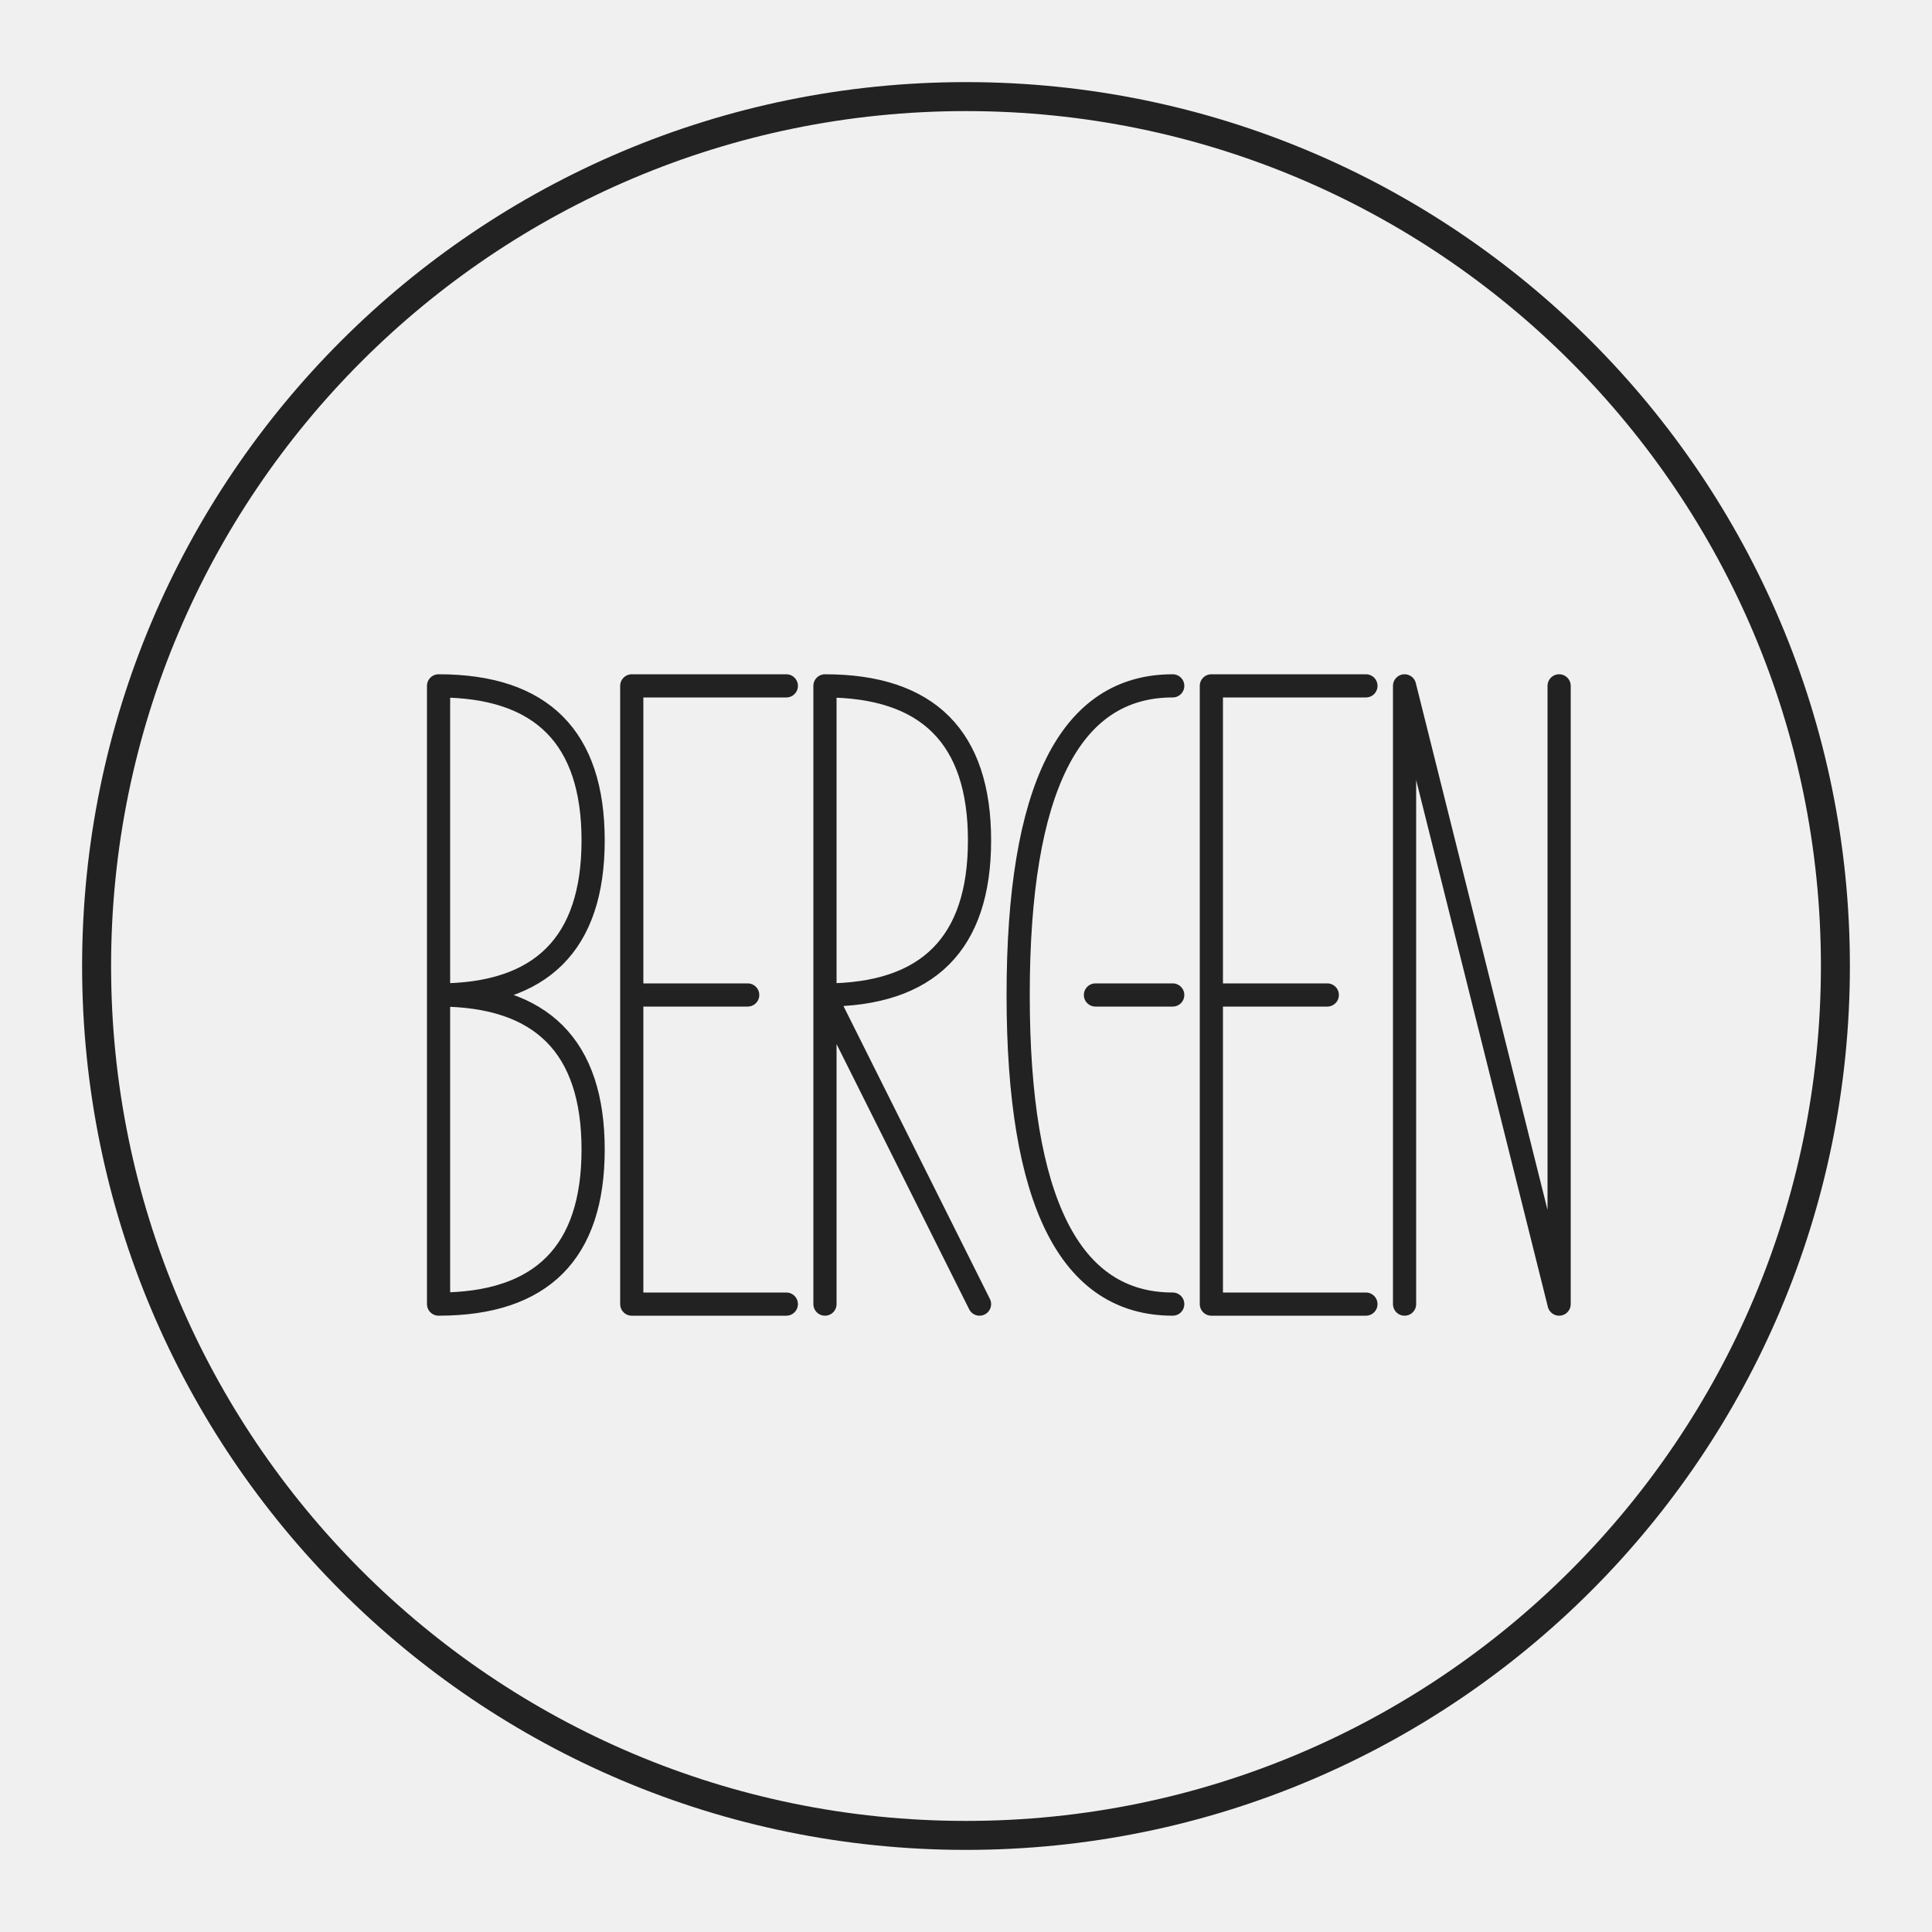
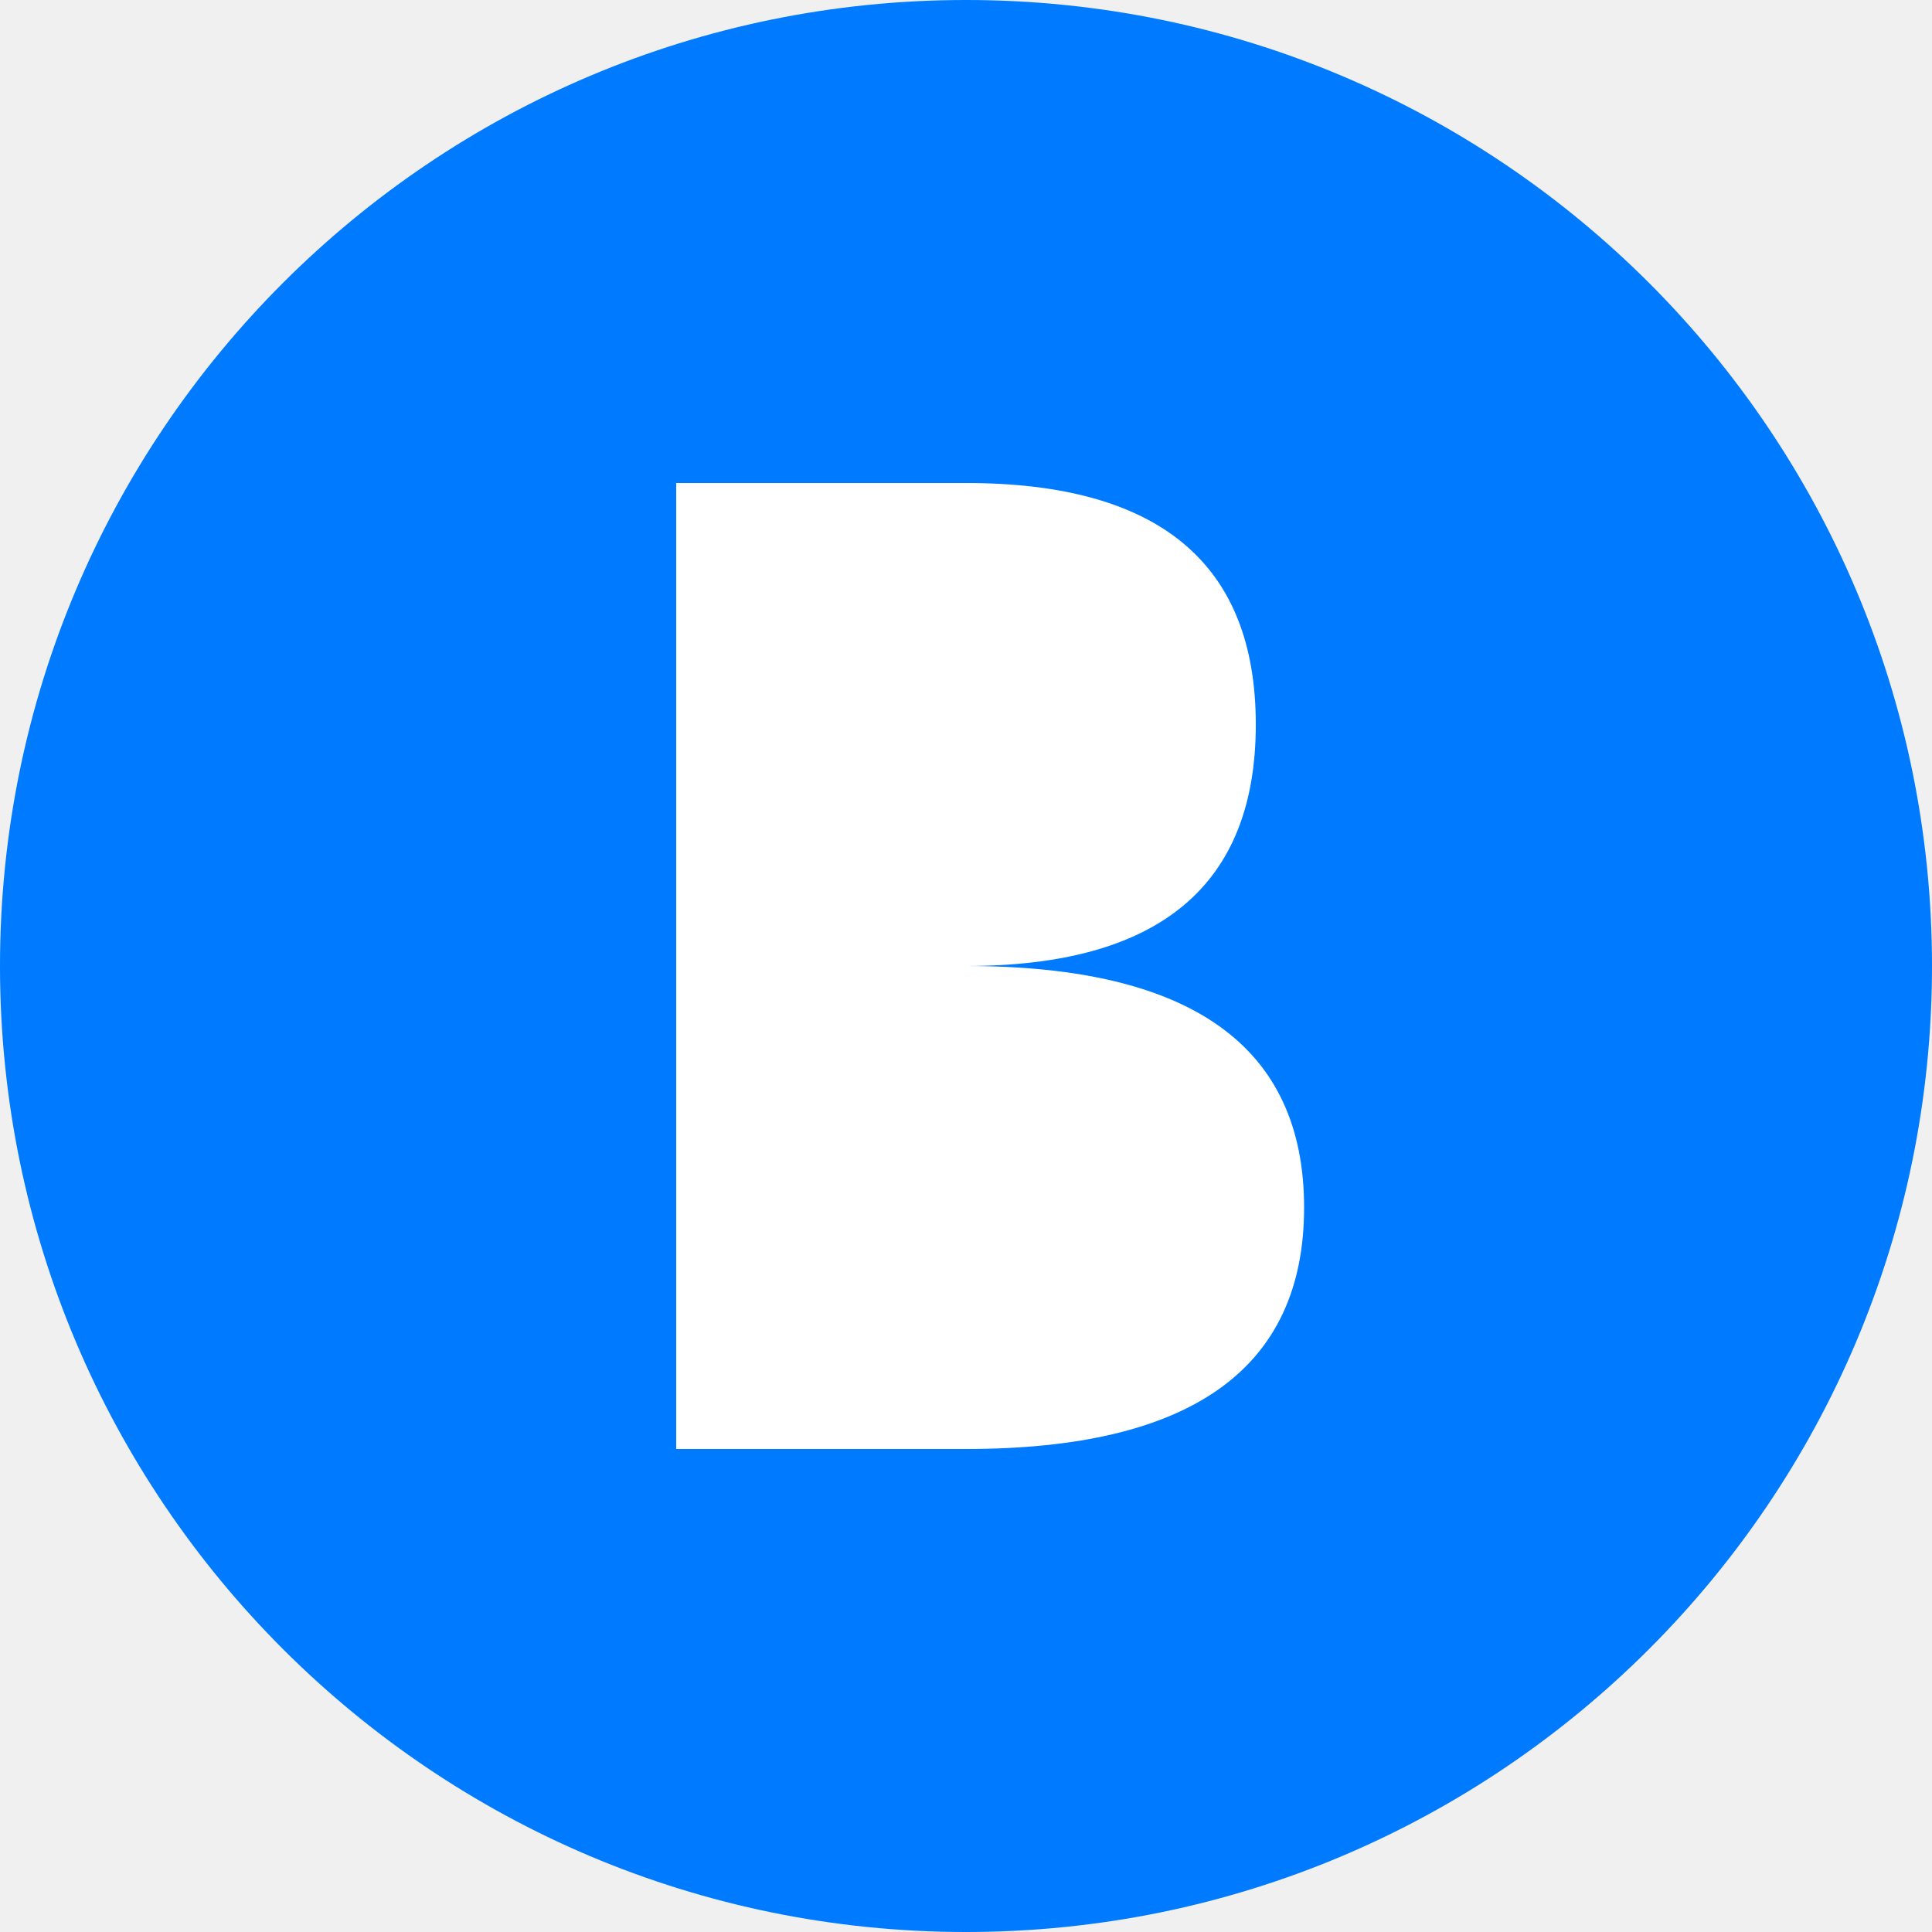
<svg xmlns="http://www.w3.org/2000/svg" width="200" height="200" viewBox="-100 -100 200 200" fill="none">
-   <circle cx="0" cy="0" r="90" stroke="#222" stroke-width="3" fill="none" />
-   <g transform="translate(-5, -5) scale(0.8)">
-     <g transform="translate(-62,0)" stroke="#222" stroke-width="3" stroke-linecap="round" stroke-linejoin="round">
-       <path d="         M 0 -30 Q 20 -30 20 -10 Q 20 10  0  10         M 0  10 Q 20  10 20  30 Q 20 50  0  50         M 0 -30 L 0  50       " fill="none" />
-     </g>
-     <g transform="translate(-37,0)" stroke="#222" stroke-width="3" stroke-linecap="round" stroke-linejoin="round">
-       <path d="         M 0 -30 L 20 -30         M 0  10  L 15  10         M 0  50  L 20  50         M 0 -30 L  0  50       " fill="none" />
-     </g>
-     <g transform="translate(-12,0)" stroke="#222" stroke-width="3" stroke-linecap="round" stroke-linejoin="round">
-       <path d="         M 0 -30 Q 20 -30 20 -10 Q 20 10   0  10         M 0 -30 L  0  50         M 0  10  L 20  50       " fill="none" />
-     </g>
-     <g transform="translate(13,0)" stroke="#222" stroke-width="3" stroke-linecap="round" stroke-linejoin="round">
-       <path d="         M 20 -30 Q  0 -30  0  10 Q  0  50 20  50         M 20  10  L 10  10       " fill="none" />
-     </g>
-     <g transform="translate(38,0)" stroke="#222" stroke-width="3" stroke-linecap="round" stroke-linejoin="round">
-       <path d="         M 0 -30 L 20 -30         M 0  10  L 15  10         M 0  50  L 20  50         M 0 -30 L  0  50       " fill="none" />
-     </g>
-     <g transform="translate(63,0)" stroke="#222" stroke-width="3" stroke-linecap="round" stroke-linejoin="round">
-       <path d="         M 0  50  L  0 -30 L 20  50  L 20 -30       " fill="none" />
-     </g>
-   </g>
+   <circle cx="0" cy="0" r="100" fill="#007AFF" />
+   <path d="M -30 -50        L  0 -50        Q  30 -50  30 -25        Q  30  0   0  0        Q  35  0   35  25        Q  35  50  0  50        L -30  50        Z" fill="white" />
</svg>
